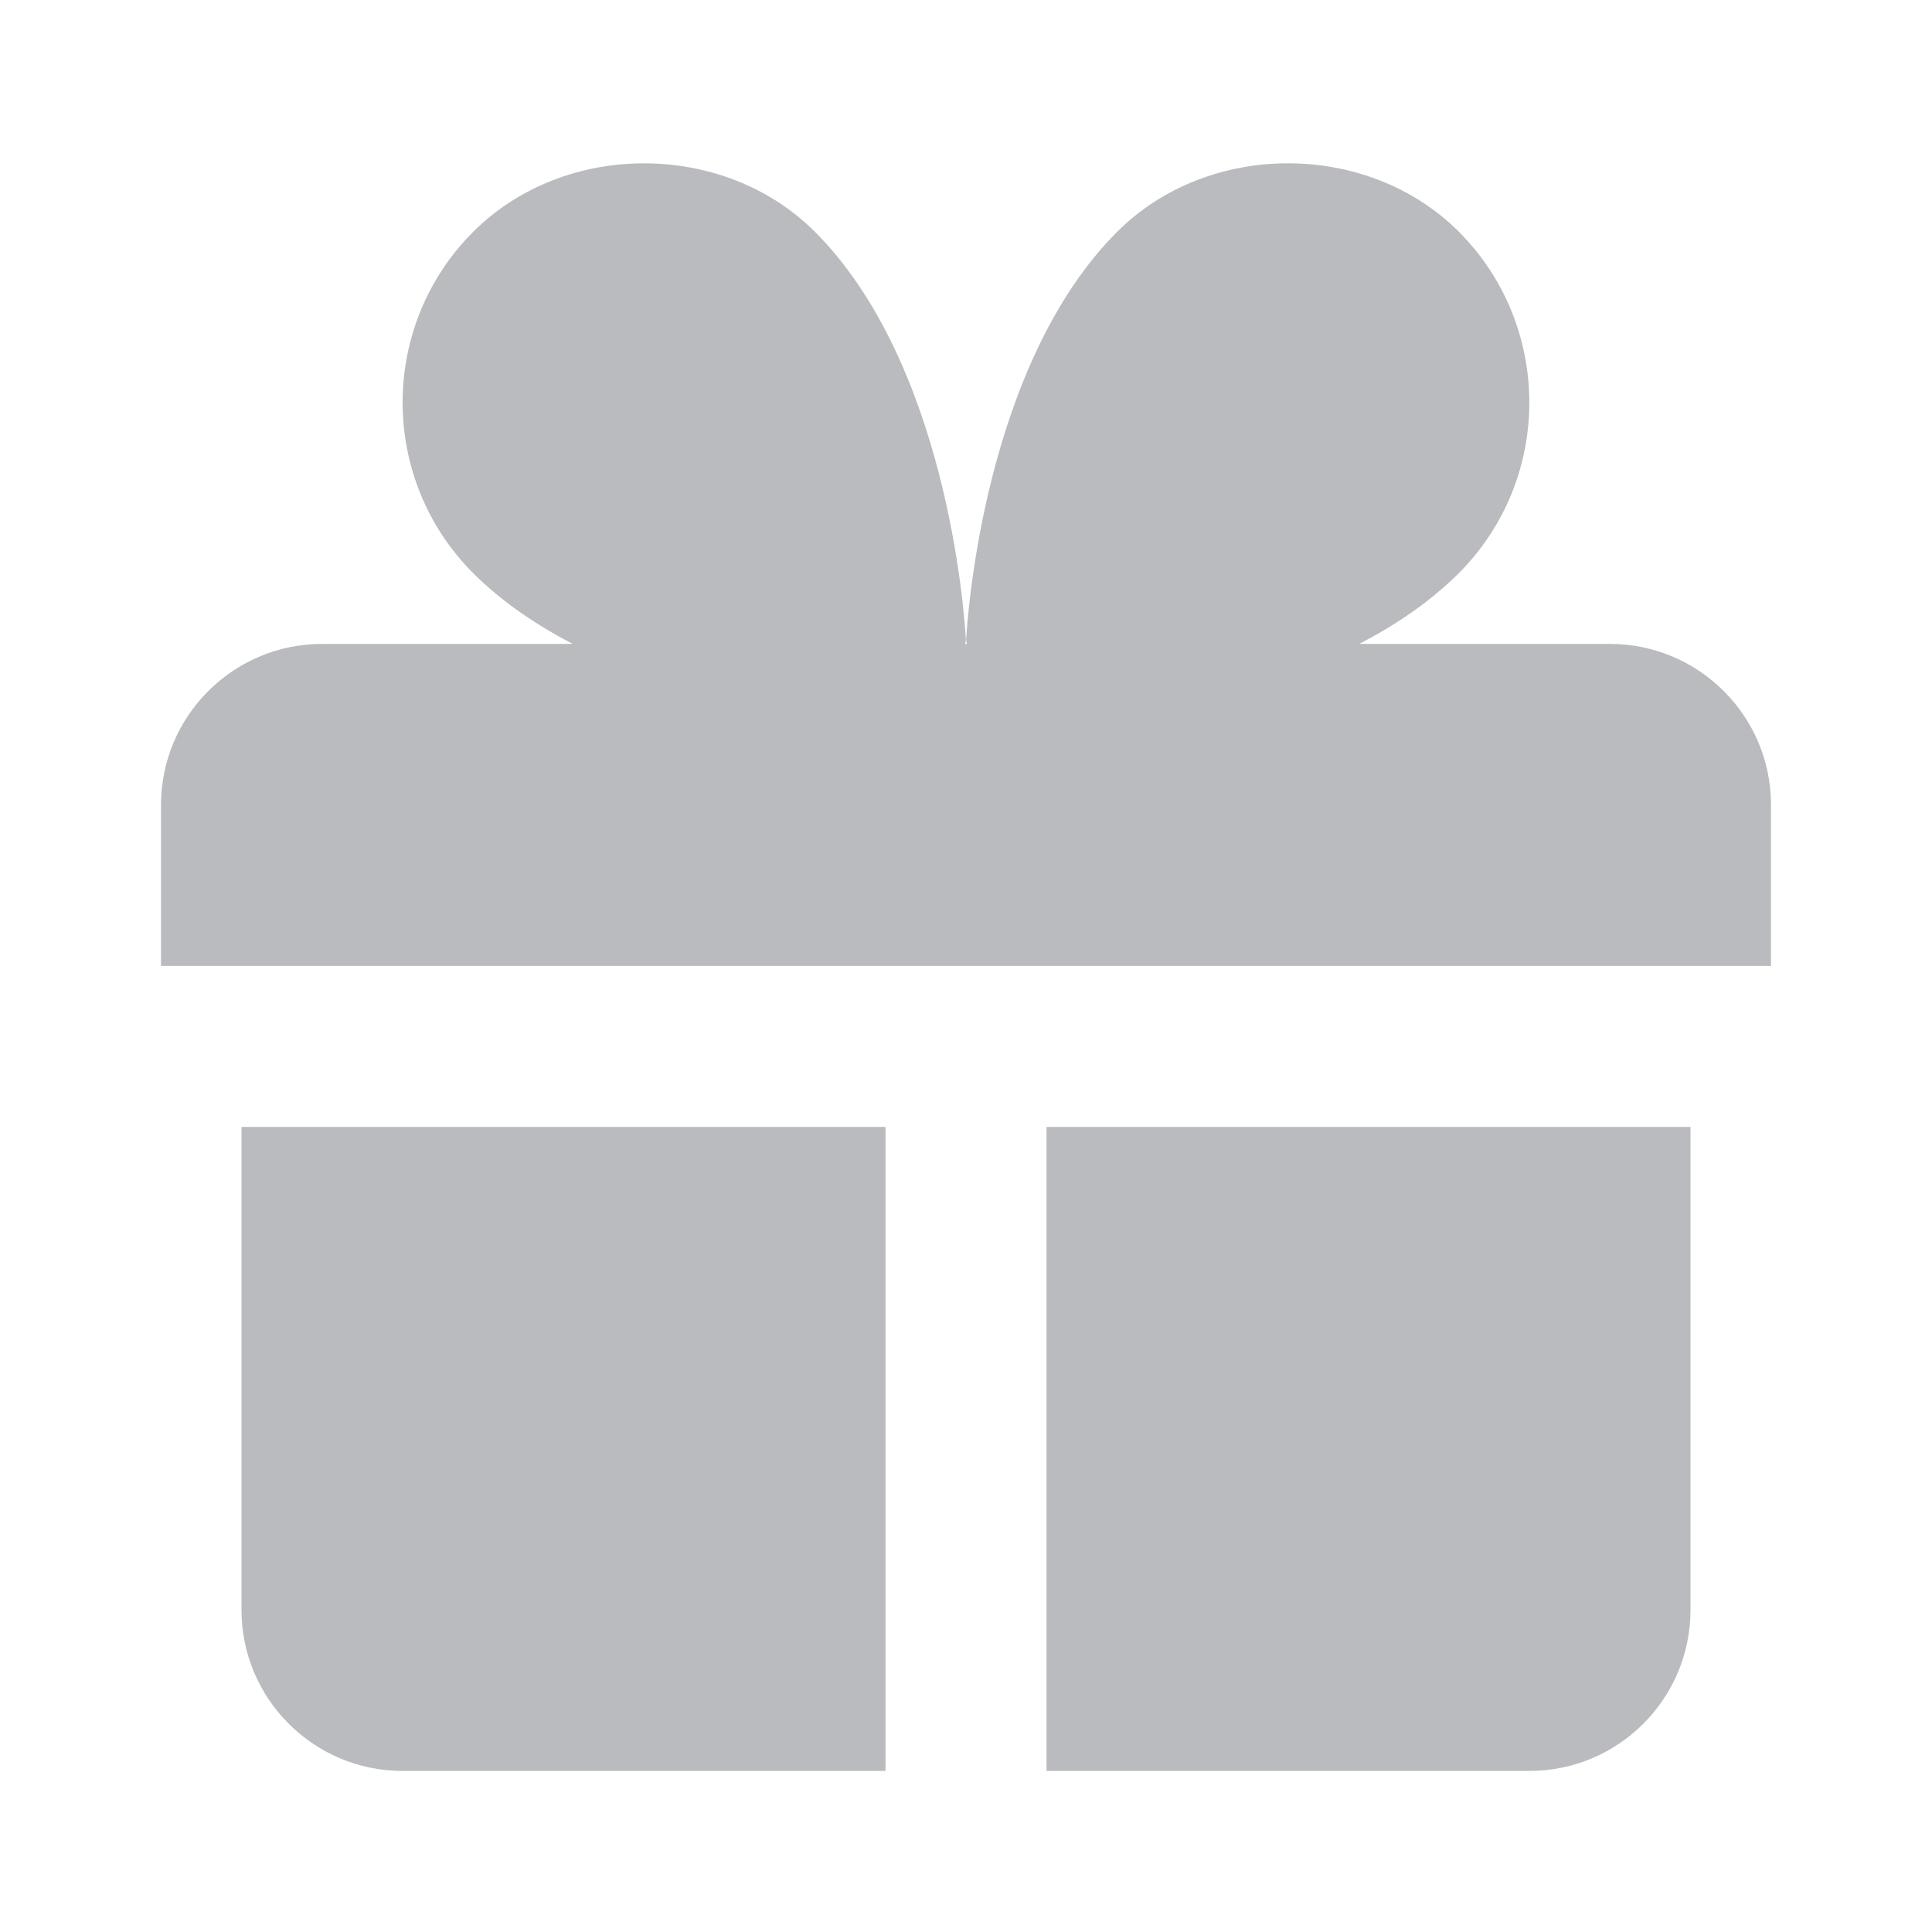
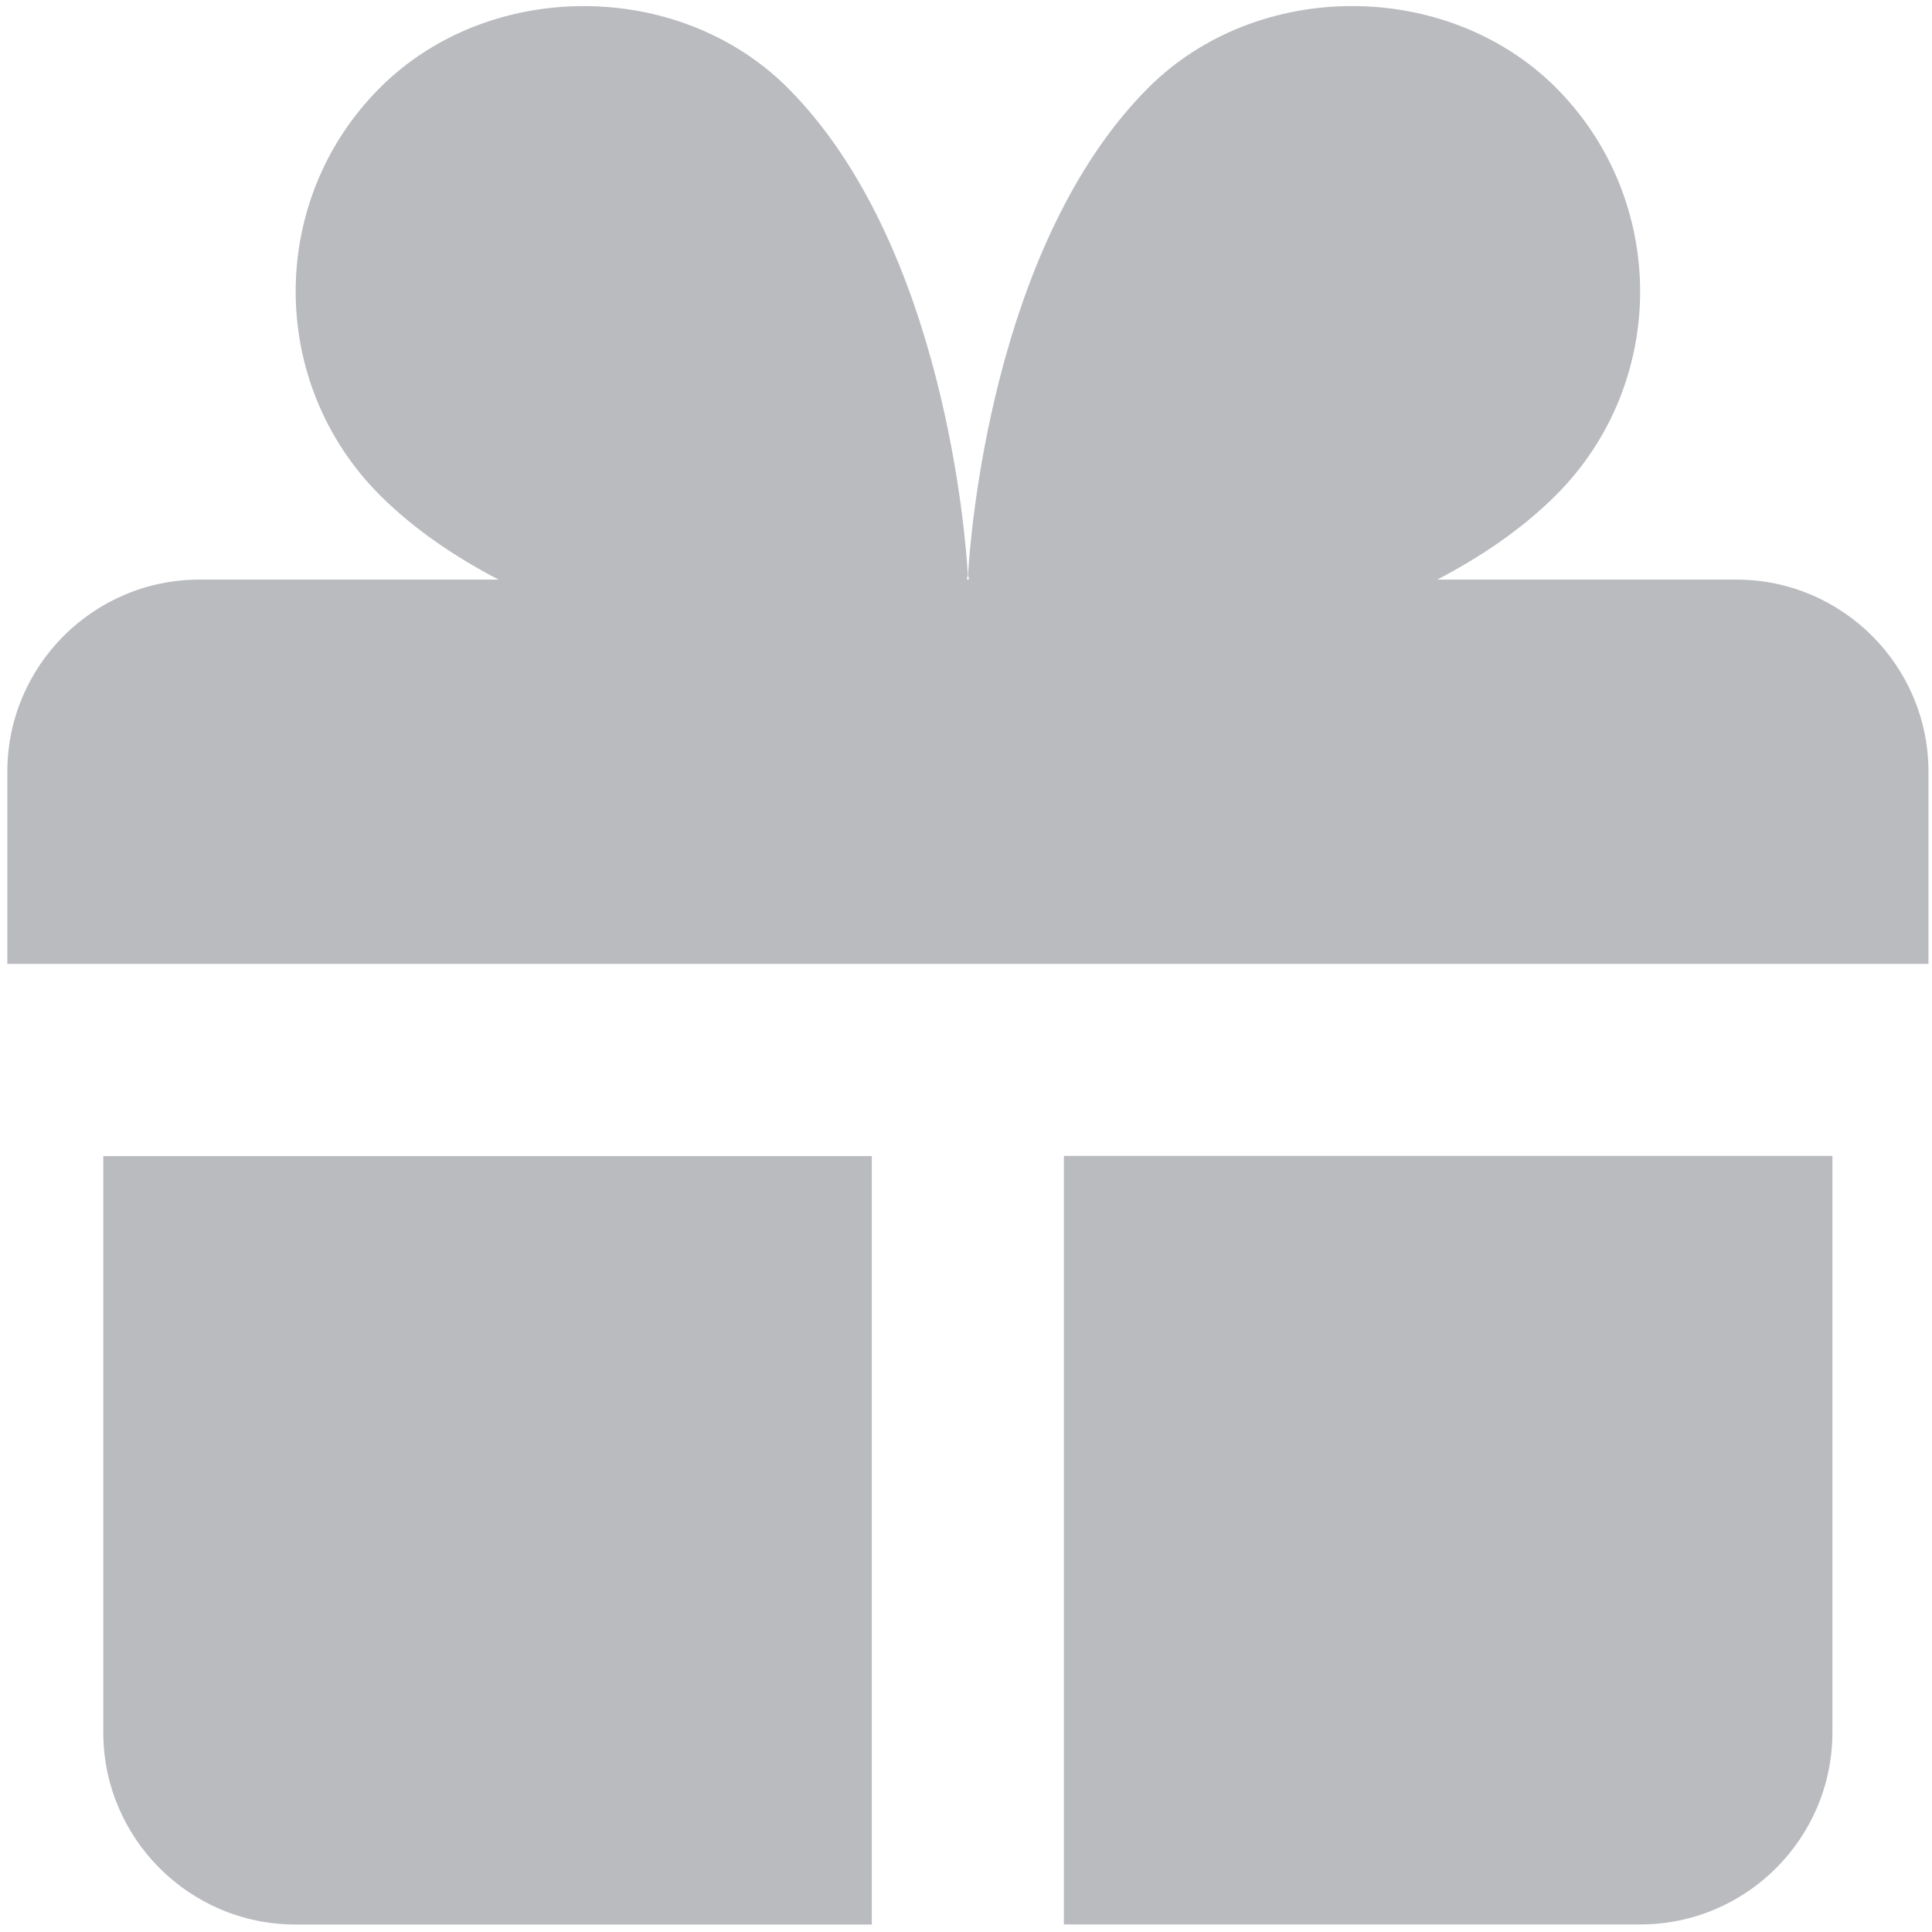
- <svg xmlns="http://www.w3.org/2000/svg" width="24" height="24" viewBox="0 0 24 24">
+ <svg xmlns="http://www.w3.org/2000/svg" width="24" height="24">
  <style type="text/css">
	.st0{fill:#b9bbbe;}
</style>
-   <path class="st0" d="M16.886 7.999H20C21.104 7.999 22 8.896 22 9.999V11.999H2V9.999C2 8.896 2.897 7.999 4 7.999H7.114C6.663 7.764 6.236 7.477 5.879 7.121C4.709 5.951 4.709 4.048 5.879 2.879C7.012 1.746 8.986 1.746 10.121 2.877C11.758 4.514 11.979 7.595 11.998 7.941C11.999 7.952 11.997 7.963 11.994 7.973C11.992 7.982 11.99 7.99 11.99 7.999H12.01C12.01 7.99 12.008 7.981 12.006 7.973C12.003 7.963 12.001 7.953 12.002 7.942C12.022 7.596 12.242 4.515 13.879 2.878C15.014 1.745 16.986 1.746 18.121 2.877C19.29 4.049 19.29 5.952 18.121 7.121C17.764 7.477 17.337 7.764 16.886 7.999ZM7.293 5.707C6.903 5.316 6.903 4.682 7.293 4.292C7.481 4.103 7.732 4 8 4C8.268 4 8.519 4.103 8.707 4.292C9.297 4.882 9.641 5.94 9.825 6.822C8.945 6.639 7.879 6.293 7.293 5.707ZM14.174 6.824C14.359 5.941 14.702 4.883 15.293 4.293C15.481 4.103 15.732 4 16 4C16.268 4 16.519 4.103 16.706 4.291C17.096 4.682 17.097 5.316 16.707 5.707C16.116 6.298 15.057 6.642 14.174 6.824ZM3 13.999V19.999C3 21.102 3.897 21.999 5 21.999H11V13.999H3ZM13 13.999V21.999H19C20.104 21.999 21 21.102 21 19.999V13.999H13Z" />
+   <g>
+     <path id="svg_1" d="m17.853,7.2l3.716,0c1.317,0 2.387,1.07 2.387,2.387l0,2.387l-23.865,0l0,-2.387c0,-1.316 1.07,-2.387 2.387,-2.387l3.716,0c-0.538,-0.28 -1.048,-0.623 -1.474,-1.048c-1.396,-1.396 -1.396,-3.667 0,-5.062c1.352,-1.352 3.707,-1.352 5.062,-0.002c1.953,1.953 2.217,5.63 2.24,6.043c0.001,0.014 -0.002,0.026 -0.005,0.038c-0.003,0.01 -0.005,0.02 -0.005,0.031l0.024,0c0,-0.011 -0.003,-0.021 -0.005,-0.031c-0.003,-0.012 -0.006,-0.024 -0.005,-0.037c0.024,-0.413 0.286,-4.089 2.24,-6.043c1.354,-1.352 3.707,-1.351 5.062,-0.001c1.395,1.399 1.395,3.669 0,5.064c-0.426,0.425 -0.936,0.767 -1.474,1.048zm-11.447,-2.735c-0.465,-0.467 -0.465,-1.223 0,-1.688c0.224,-0.226 0.524,-0.348 0.844,-0.348c0.32,0 0.619,0.123 0.844,0.348c0.704,0.704 1.115,1.967 1.334,3.019c-1.05,-0.218 -2.322,-0.631 -3.021,-1.331zm8.211,1.333c0.221,-1.054 0.63,-2.316 1.335,-3.02c0.224,-0.227 0.524,-0.35 0.844,-0.35c0.32,0 0.619,0.123 0.842,0.347c0.465,0.467 0.467,1.223 0.001,1.69c-0.705,0.705 -1.969,1.116 -3.023,1.333zm-13.334,8.562l0,7.16c0,1.316 1.07,2.387 2.387,2.387l7.16,0l0,-9.546l-9.546,0zm11.933,0l0,9.546l7.16,0c1.317,0 2.387,-1.07 2.387,-2.387l0,-7.16l-9.546,0z" class="st0" />
+   </g>
</svg>
